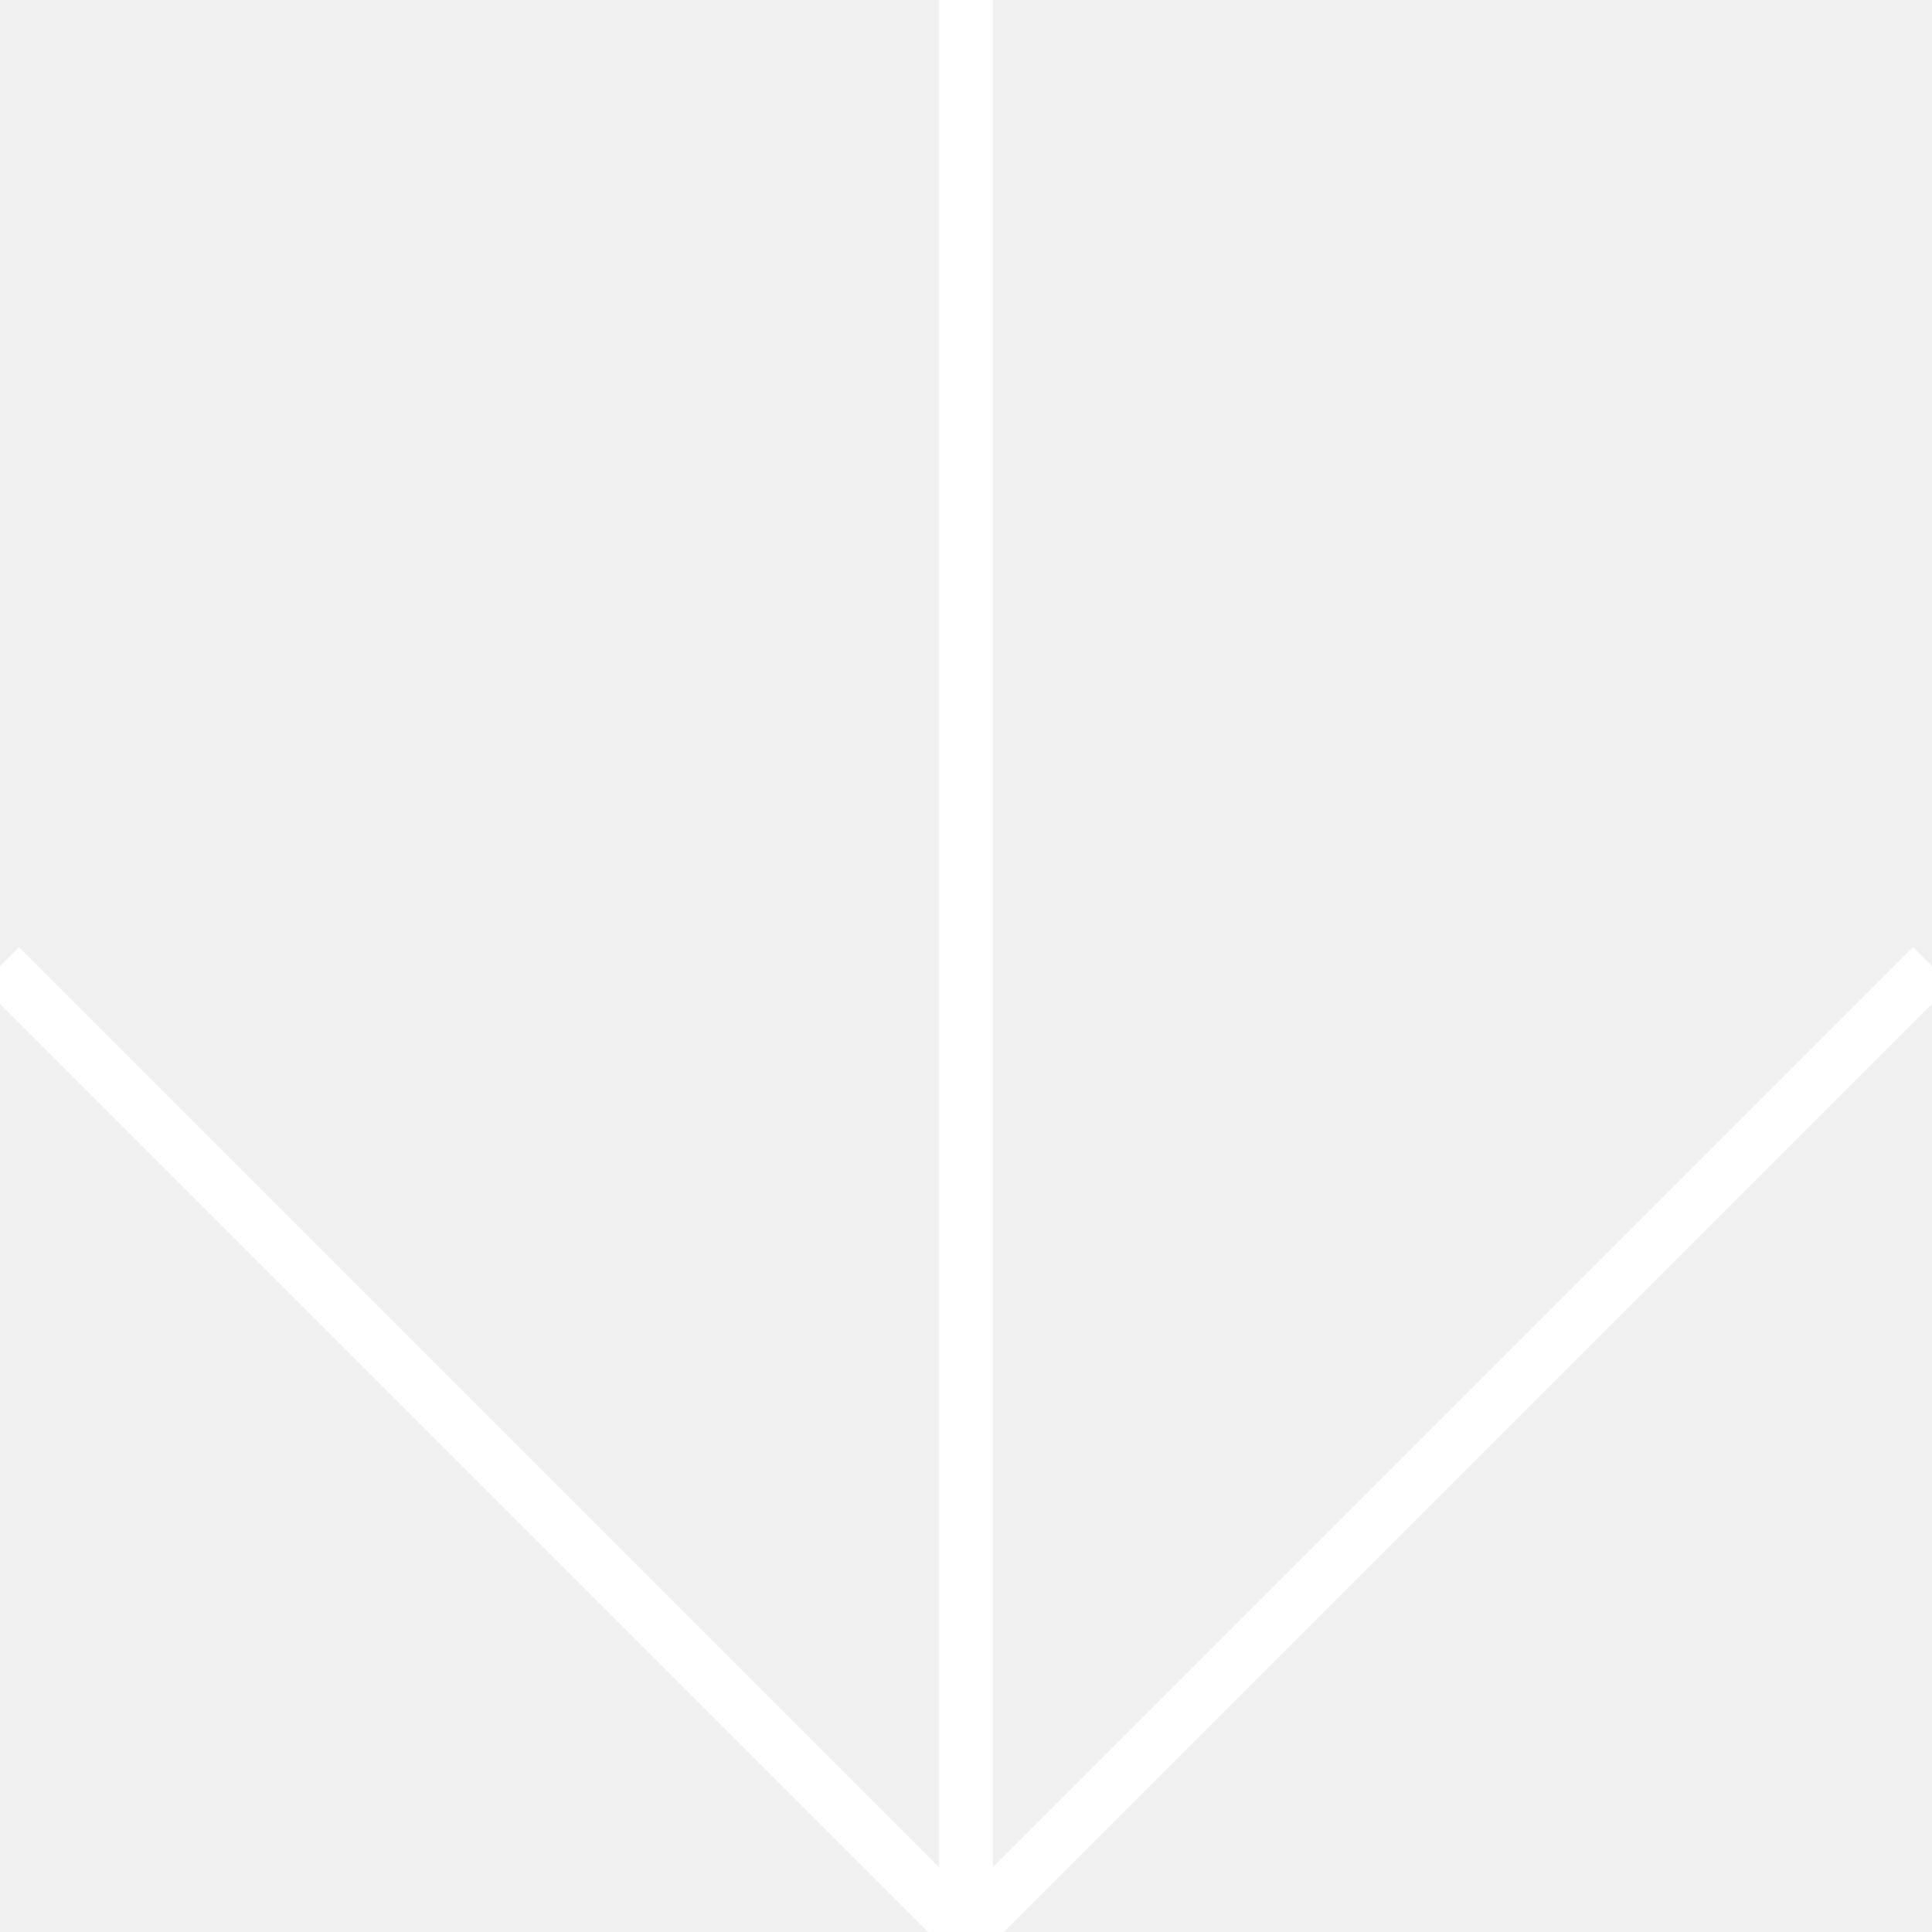
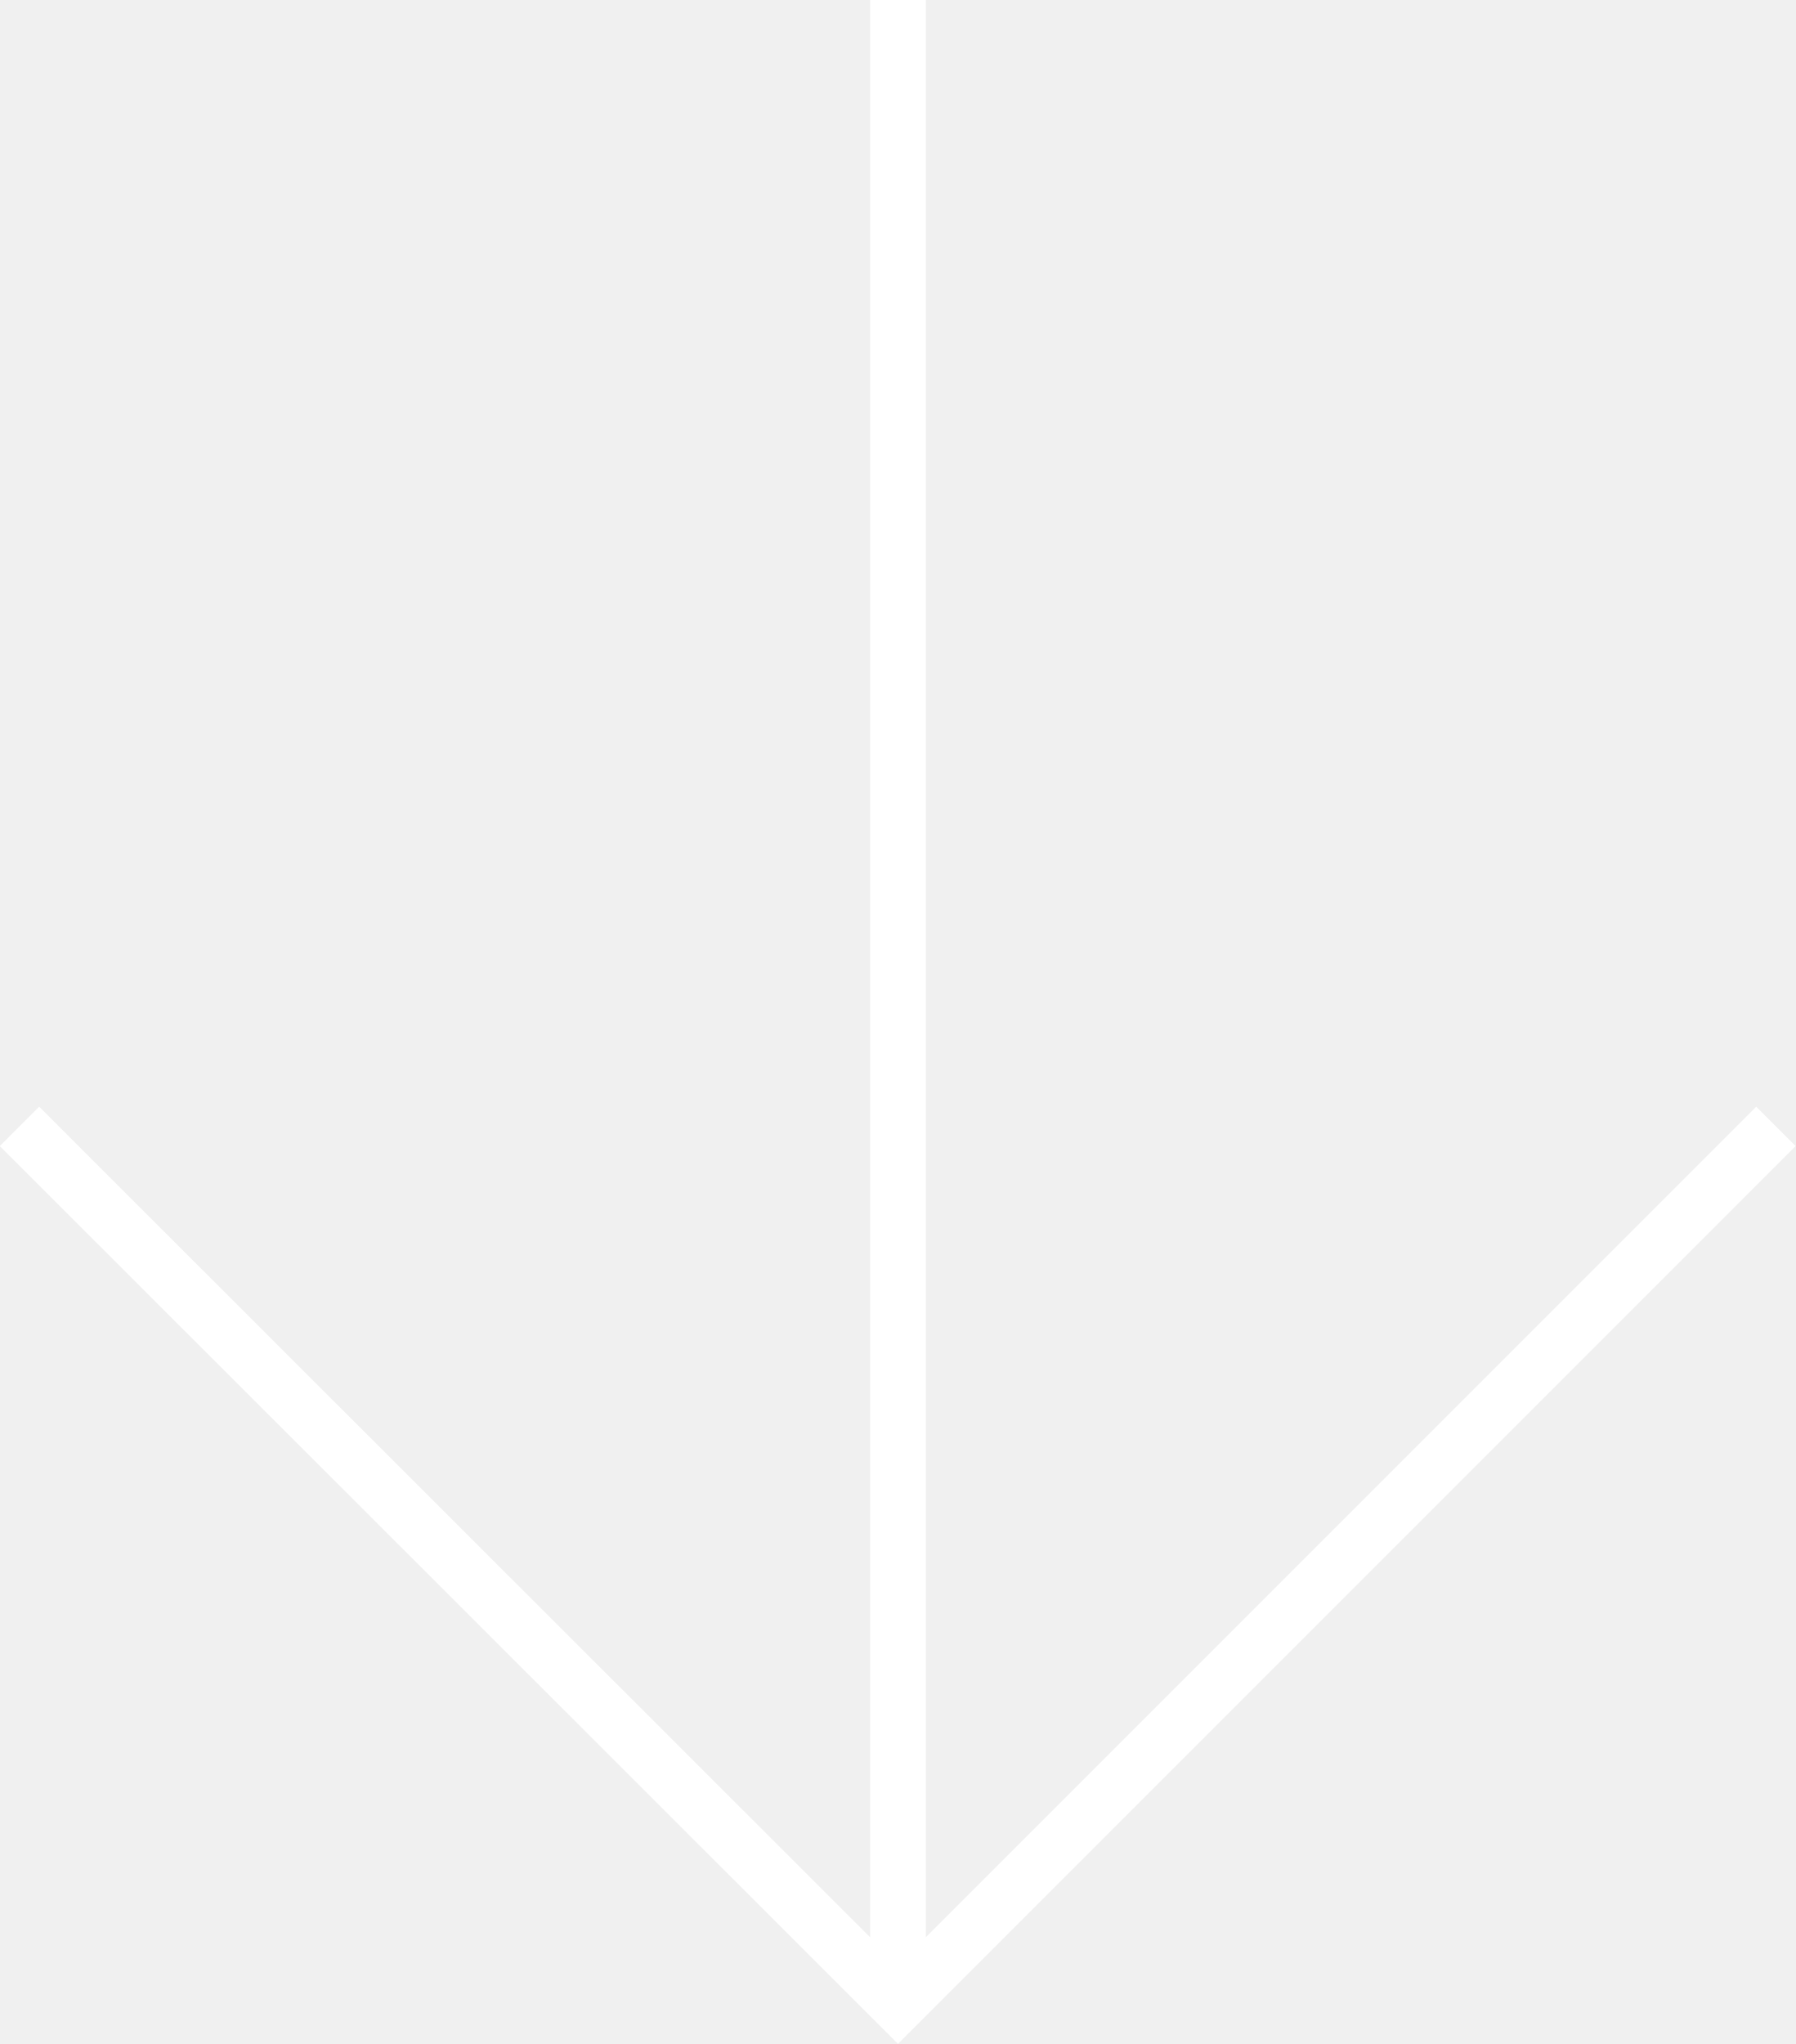
- <svg xmlns="http://www.w3.org/2000/svg" width="36px" height="36px" viewBox="0 0 36 36" zoomAndPan="disable" preserveAspectRatio="none">
-   <style type="text/css"> line { stroke: #fff; stroke-width: 1; } </style>
-   <line x1="0" y1="18" x2="18" y2="36" />
-   <line x1="36" y1="18" x2="18" y2="36" />
-   <line x1="18" y1="36" x2="18" y2="0" />
+ <svg xmlns="http://www.w3.org/2000/svg" viewBox="0 0 32.25 36.71">
+   <defs>
+     <style>.cls-1{fill:none;stroke:#fff;stroke-miterlimit:10;}</style>
+   </defs>
+   <g id="Layer_2" data-name="Layer 2">
+     <g id="Layer_1-2" data-name="Layer 1">
+       <line class="cls-1" x1="16.13" y1="36" x2="16.13" />
+       <polyline class="cls-1" points="31.9 20.23 16.13 36 0.35 20.23" />
+     </g>
+   </g>
</svg>
